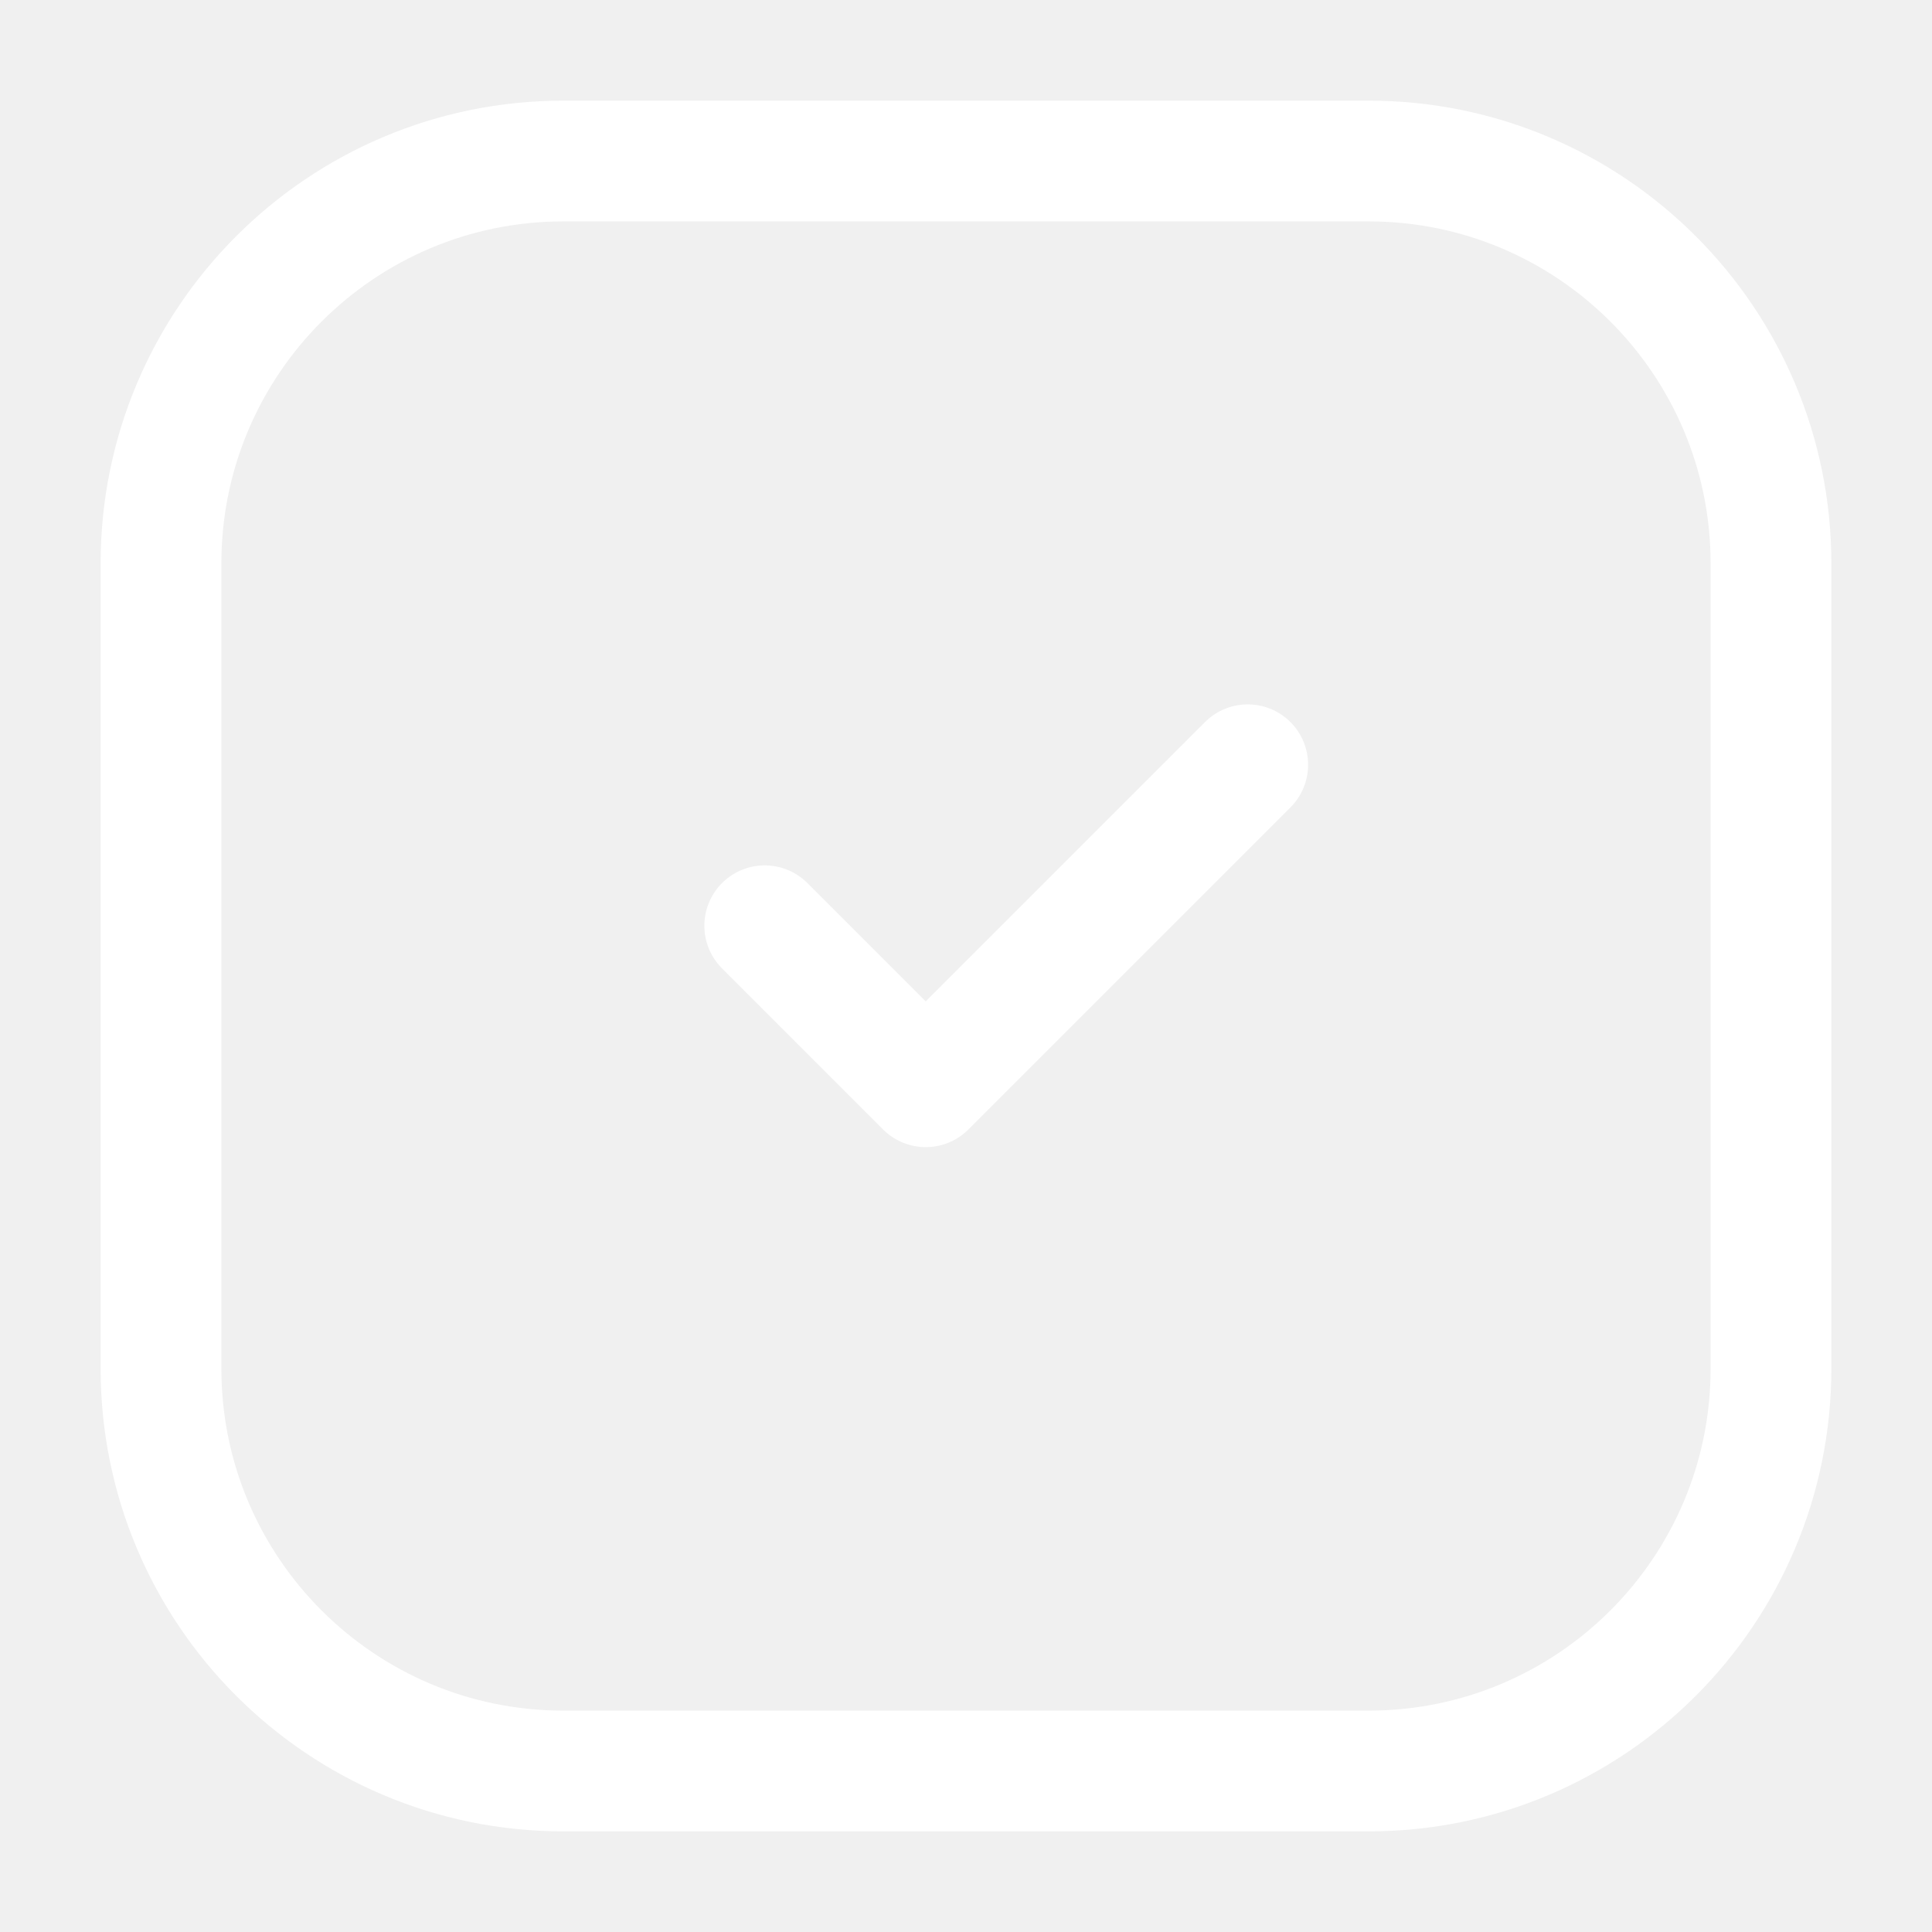
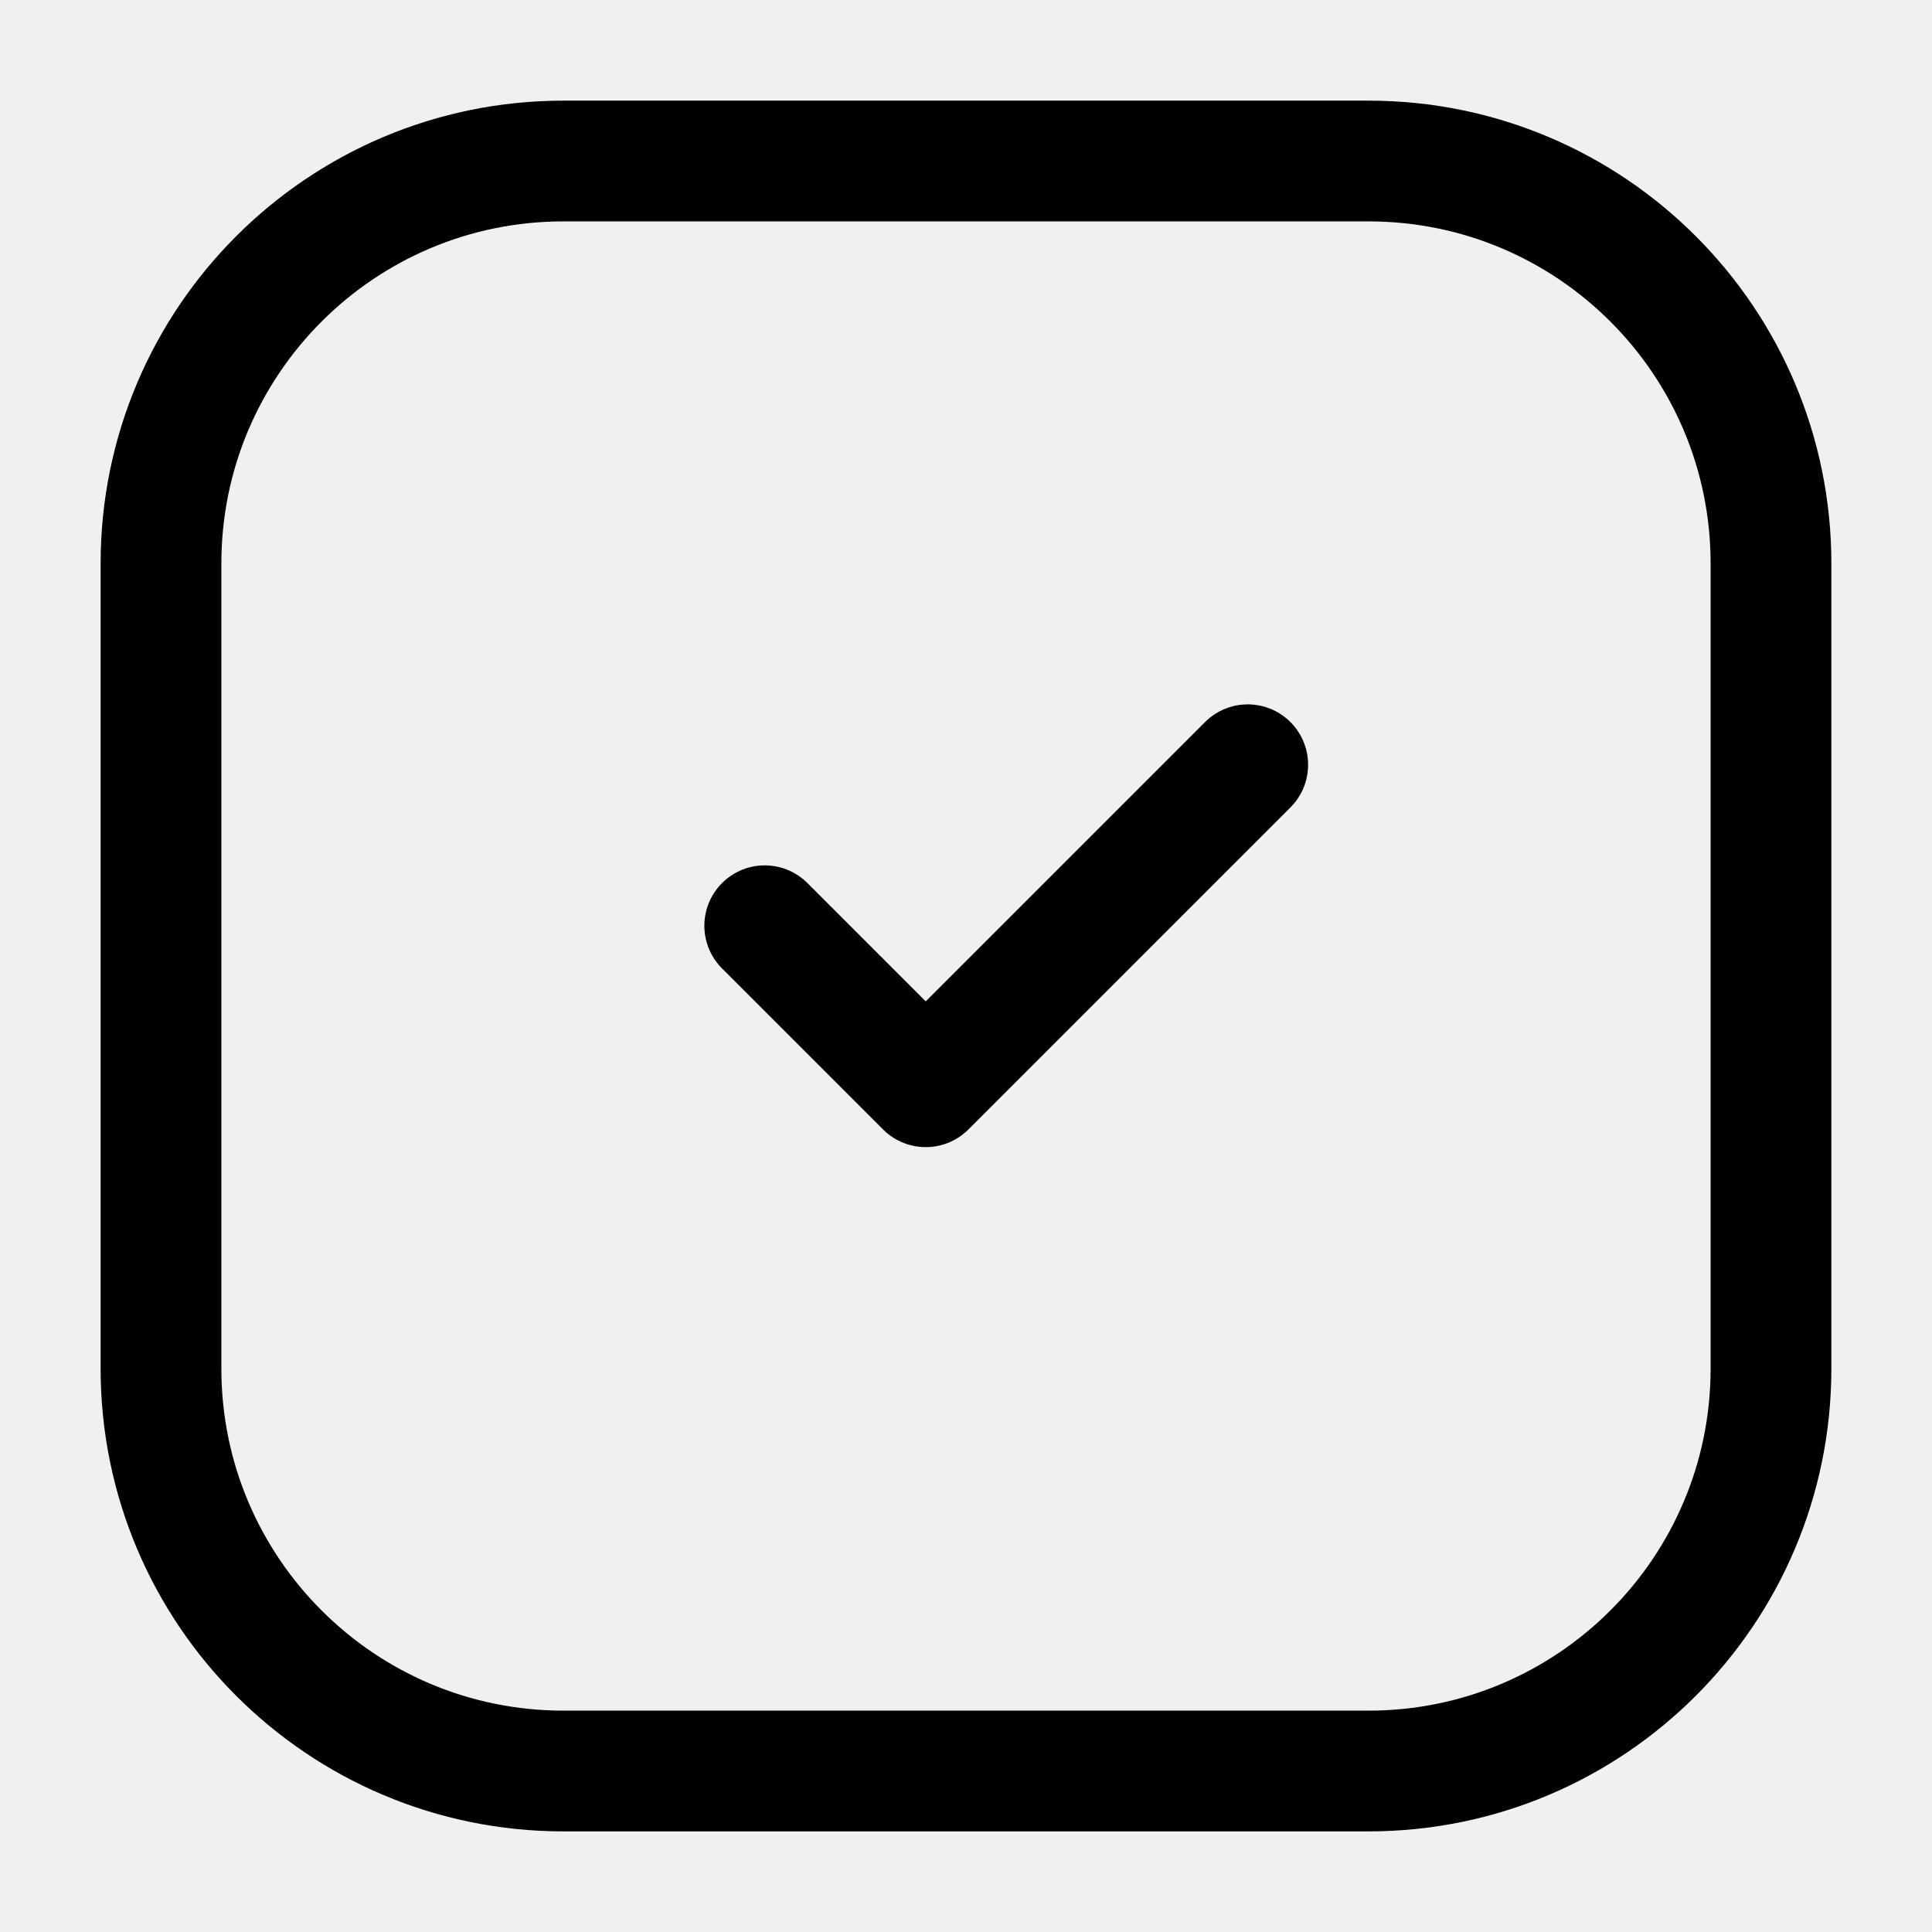
<svg xmlns="http://www.w3.org/2000/svg" width="180" height="180" viewBox="0 0 180 180" fill="none">
-   <rect x="14.999" y="15.001" width="150" height="150" rx="37.5" stroke="white" stroke-width="11.25" />
-   <path d="M71.248 86.25L86.248 101.25L116.248 71.25" stroke="white" stroke-width="11.25" stroke-linecap="round" stroke-linejoin="round" />
+   <rect x="14.999" y="15.001" width="150" height="150" rx="37.5" stroke="currentColor" stroke-width="11.25" />
+   <path d="M71.248 86.25L86.248 101.25L116.248 71.25" stroke="currentColor" stroke-width="11.25" stroke-linecap="round" stroke-linejoin="round" />
</svg>
